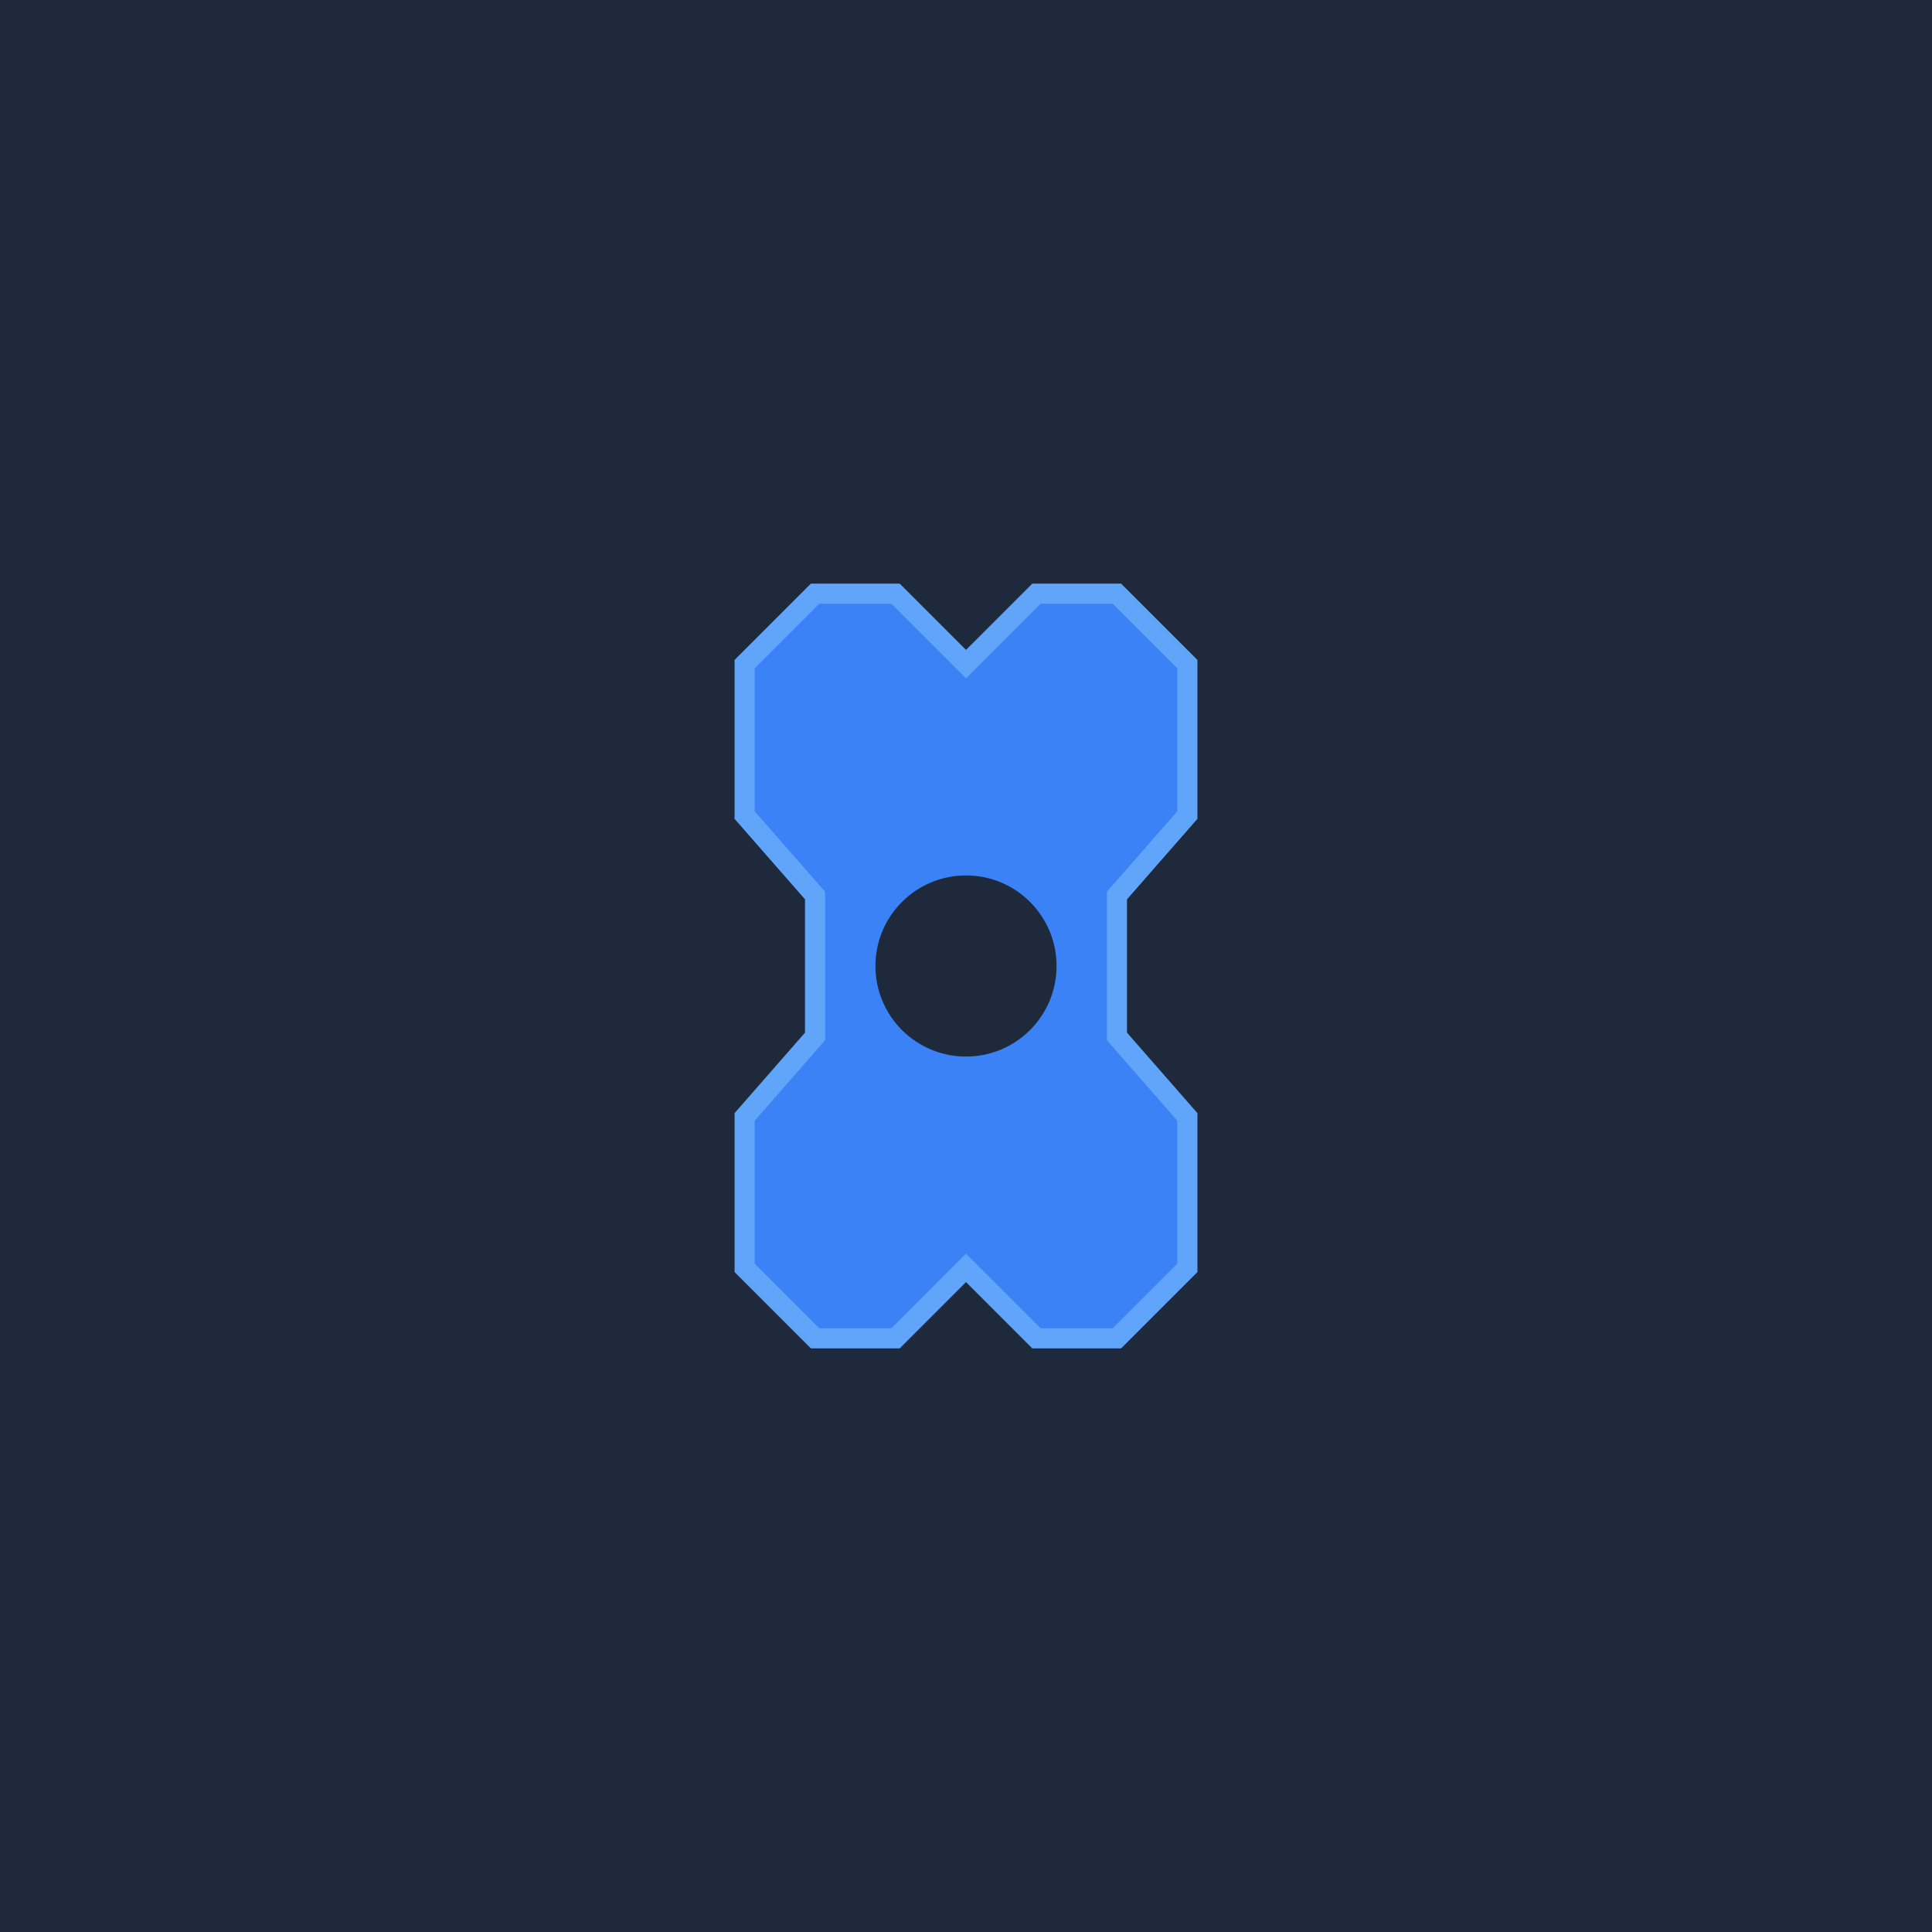
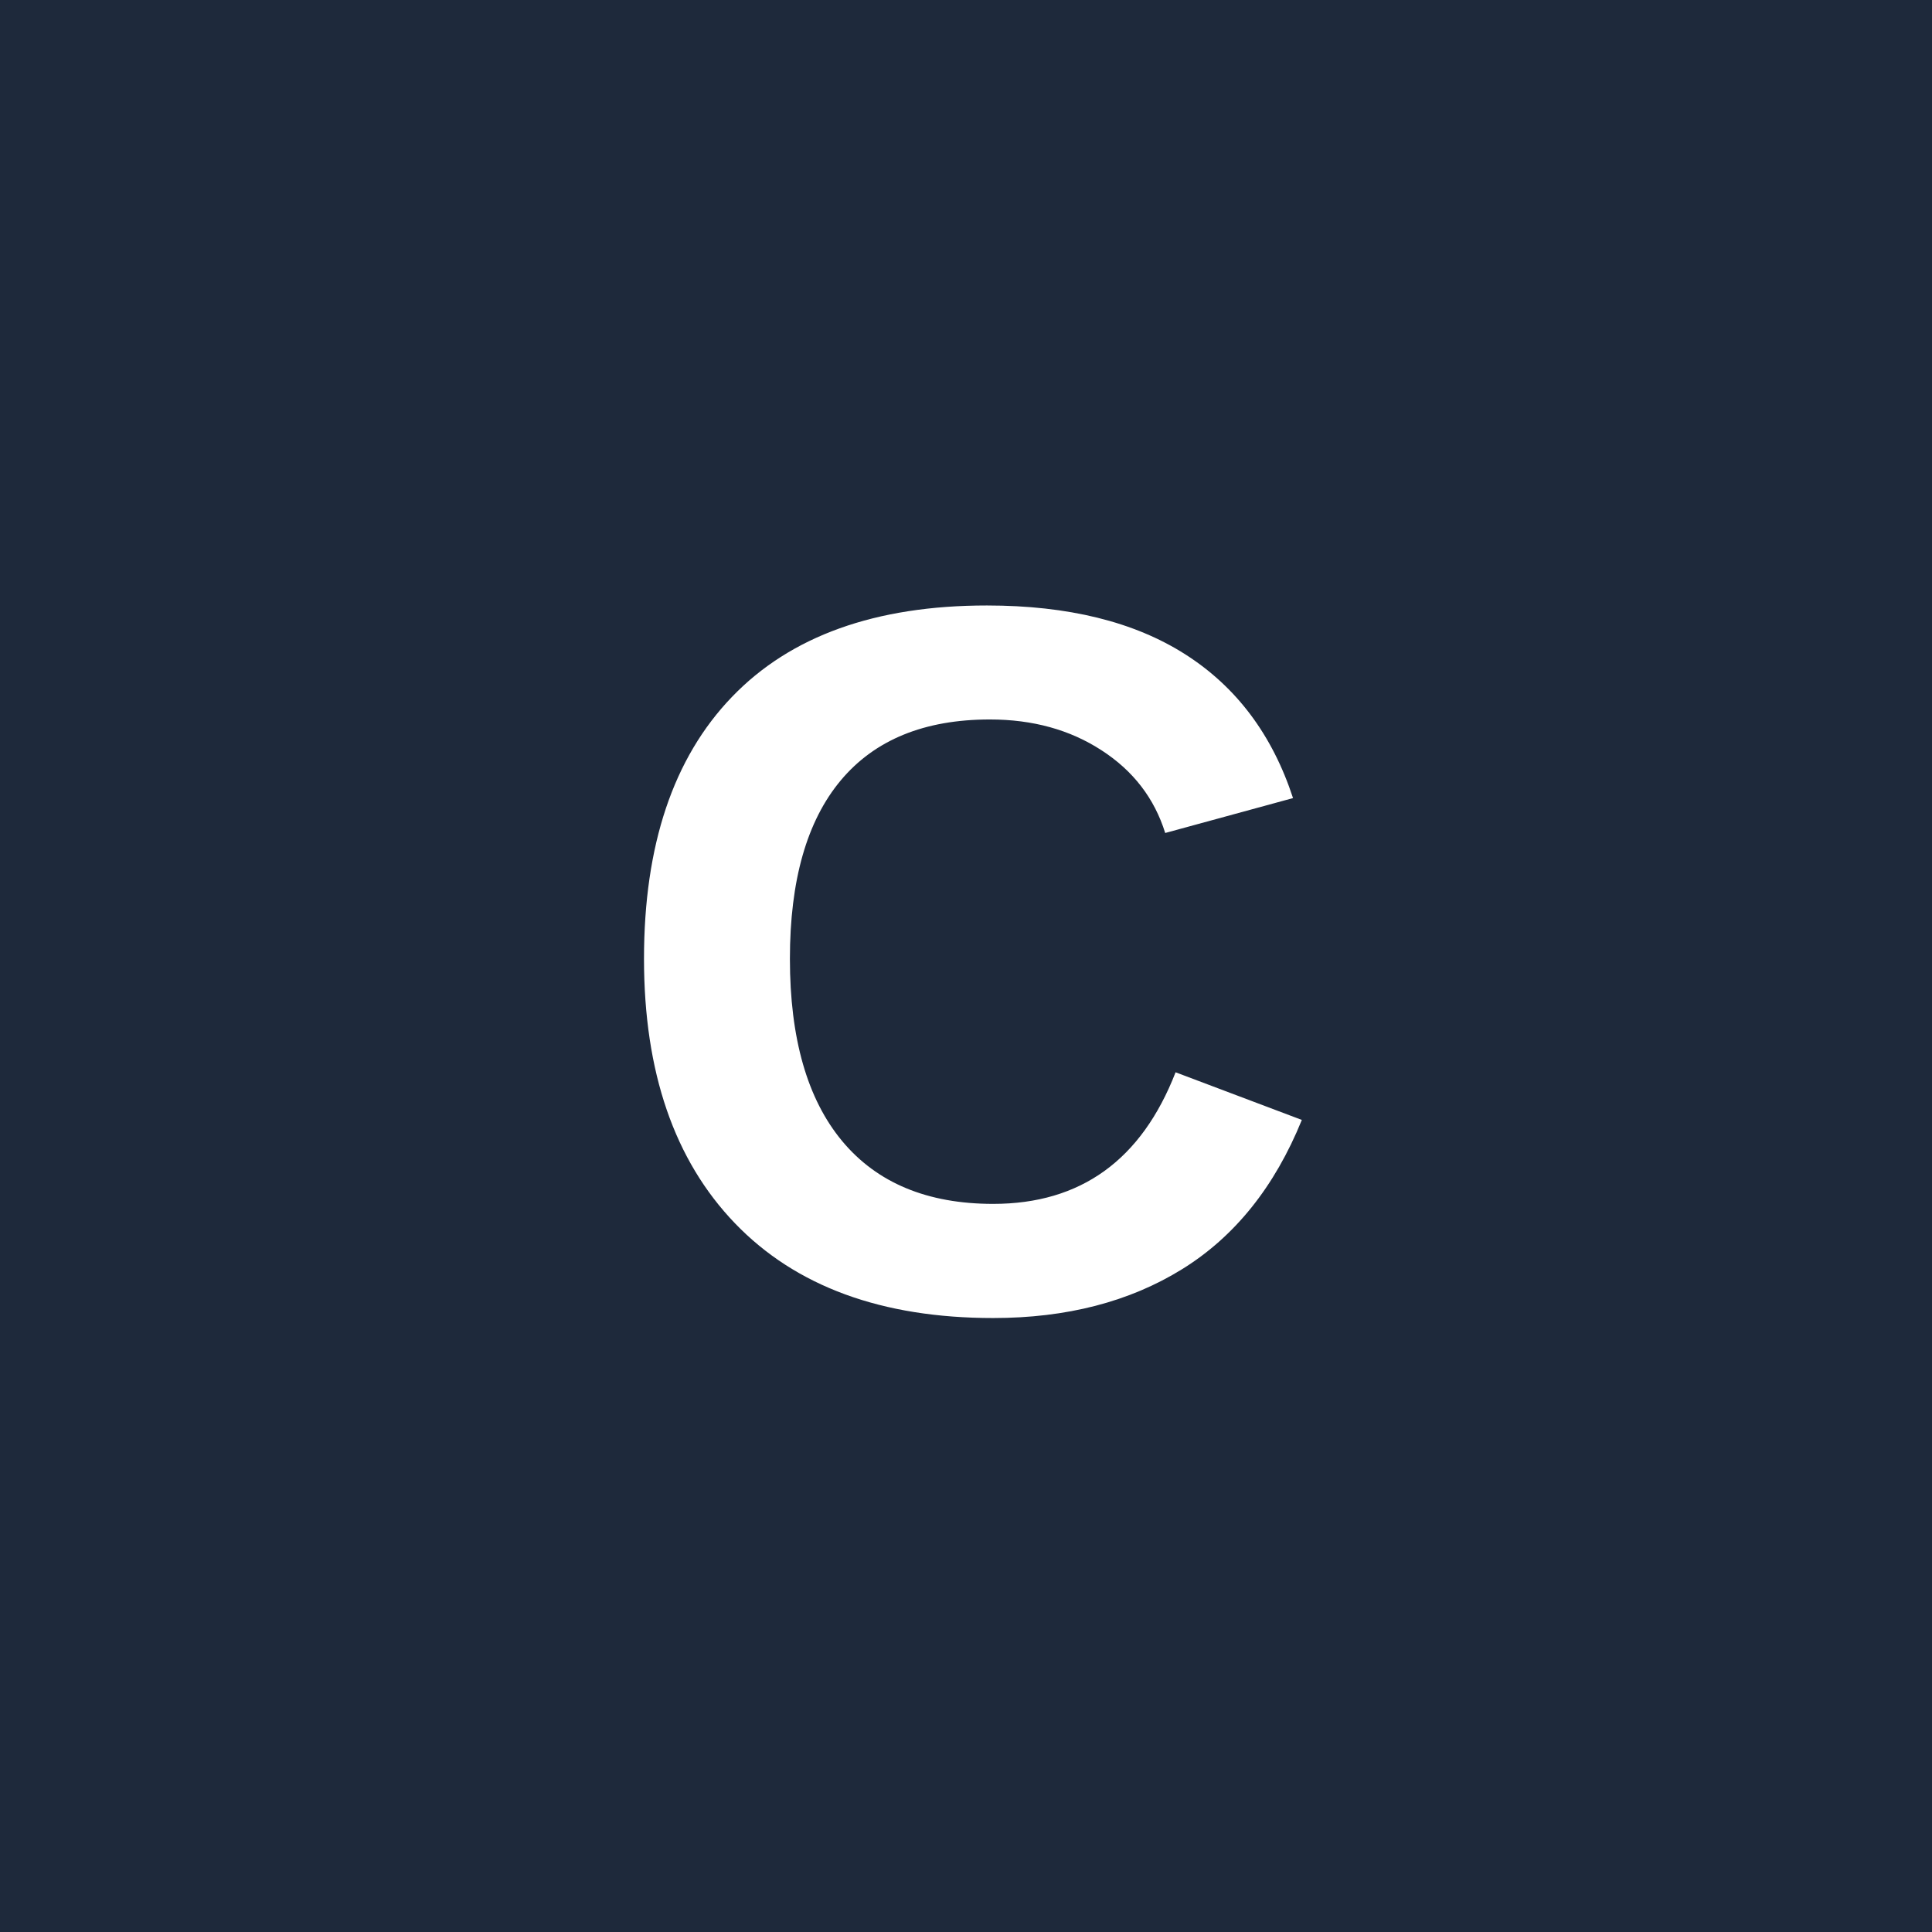
- <svg xmlns="http://www.w3.org/2000/svg" width="192" height="192" viewBox="0 0 192 192">
+ <svg xmlns="http://www.w3.org/2000/svg" viewBox="0 0 192 192">
  <rect width="192" height="192" fill="#1e293b" />
-   <g transform="translate(96, 96)">
-     <path d="M -22,-30 L -15,-37 L -7,-37 L 0,-30 L 7,-37 L 15,-37 L 22,-30 L 22,-15 L 15,-7 L 15,7 L 22,15 L 22,30 L 15,37 L 7,37 L 0,30 L -7,37 L -15,37 L -22,30 L -22,15 L -15,7 L -15,-7 L -22,-15 Z" fill="#3b82f6" stroke="#60a5fa" stroke-width="2" />
-     <circle cx="0" cy="0" r="9" fill="#1e293b" />
-   </g>
+   <text x="96" y="130" font-size="100" font-family="Arial, sans-serif" fill="white" text-anchor="middle" font-weight="bold">С</text>
</svg>
